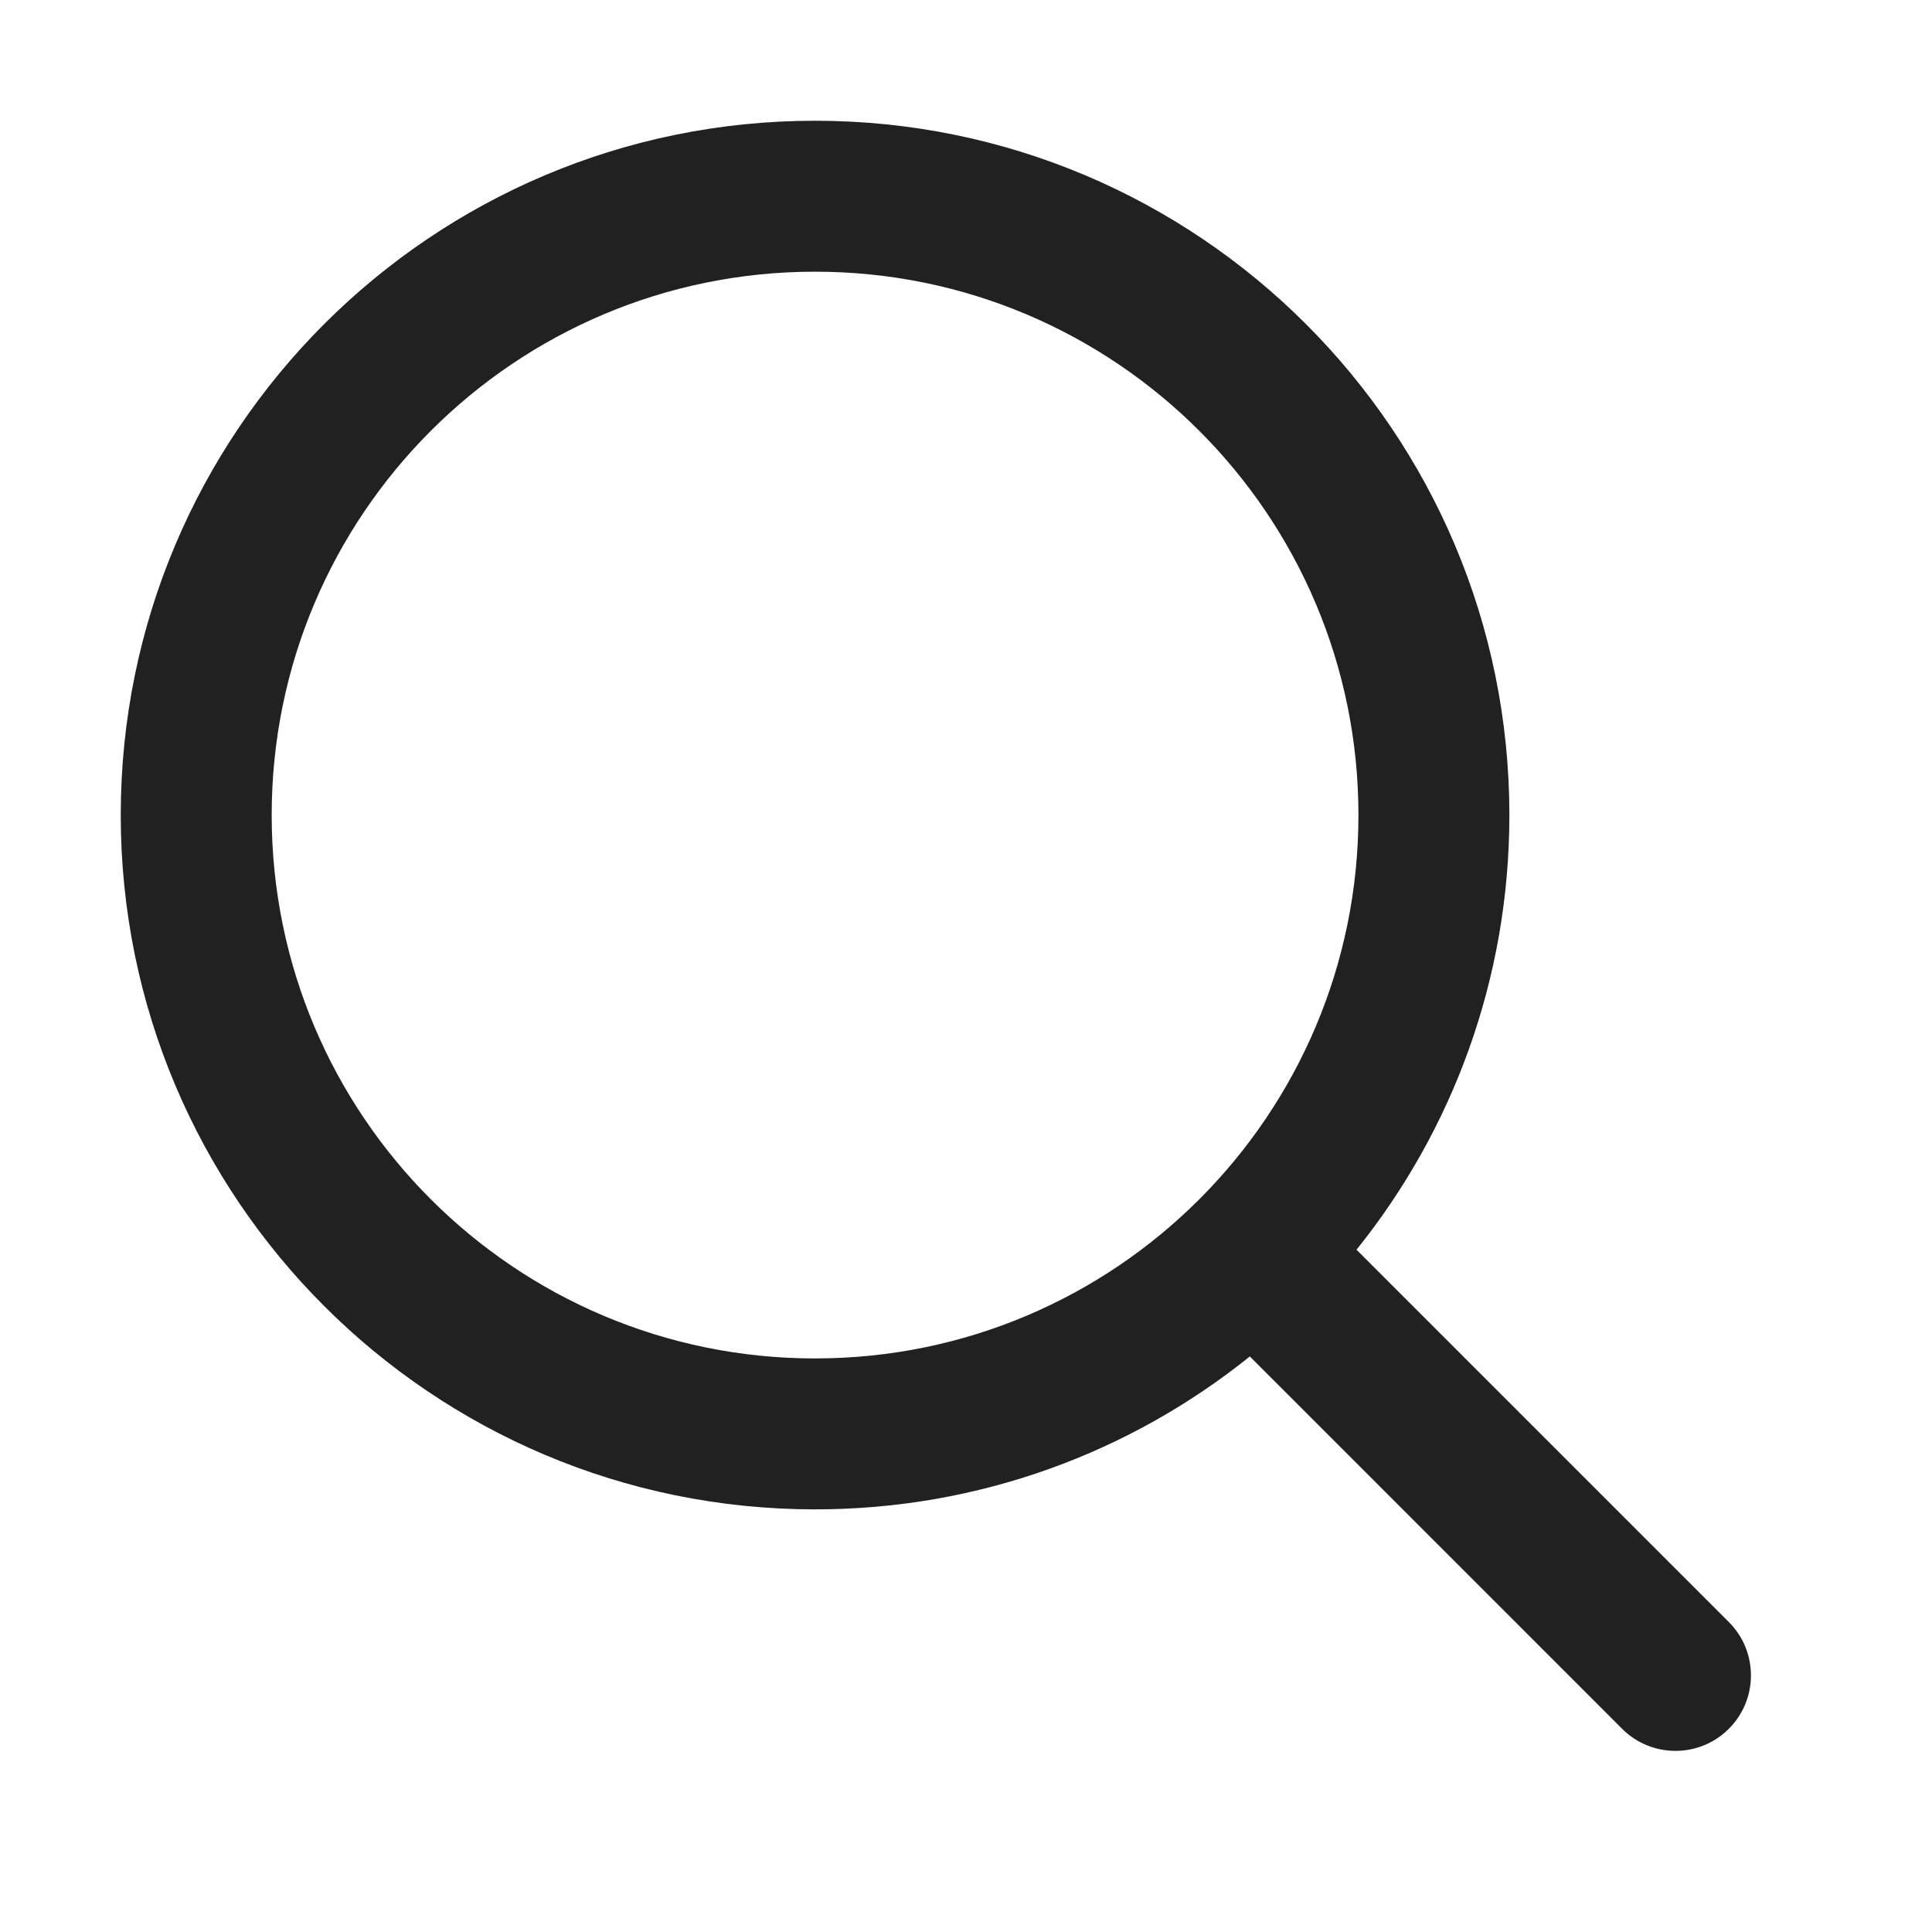
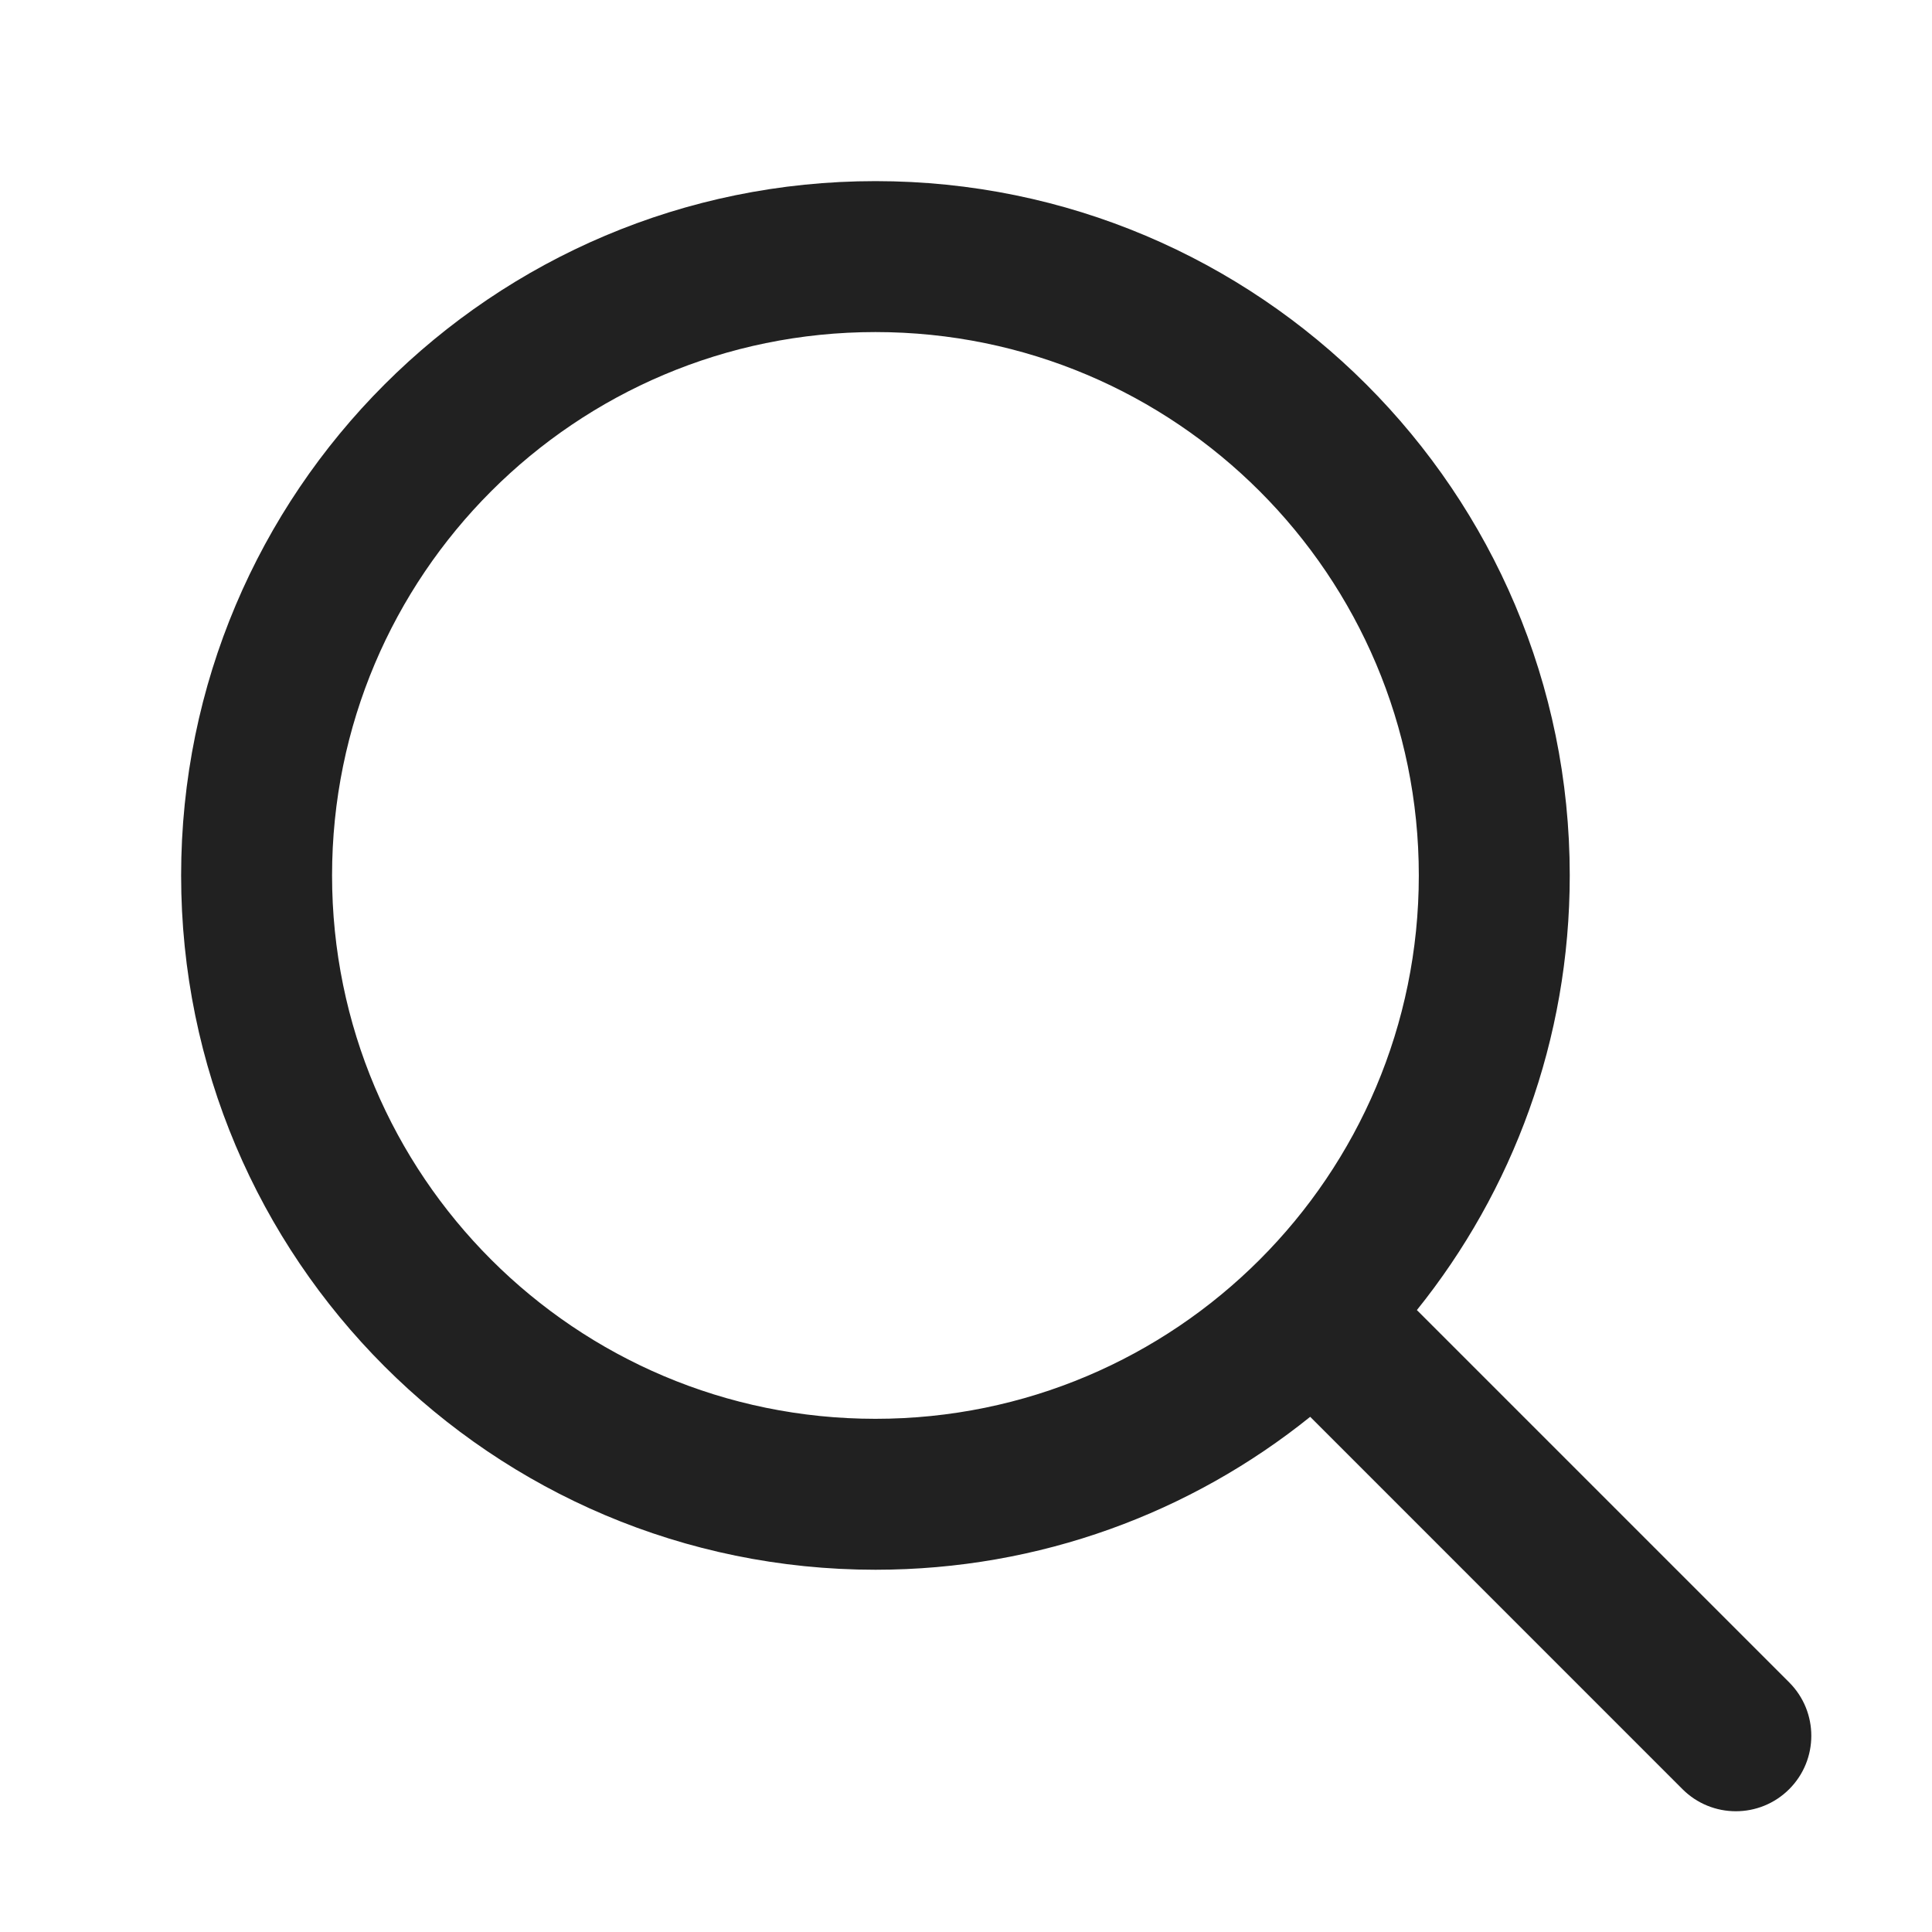
<svg xmlns="http://www.w3.org/2000/svg" width="32" height="32" viewBox="0 0 32 32" fill="none">
-   <path d="M20.701 22.467C18.73 24.052 16.226 25 13.5 25C7.149 25 2 19.851 2 13.5C2 7.149 7.149 2 13.5 2C19.851 2 25 7.149 25 13.5C25 16.225 24.052 18.729 22.468 20.699L28.635 26.866C29.123 27.354 29.123 28.146 28.635 28.634C28.147 29.122 27.355 29.122 26.867 28.634L20.701 22.467ZM22.5 13.5C22.5 8.529 18.471 4.5 13.5 4.5C8.529 4.5 4.5 8.529 4.5 13.5C4.5 18.471 8.529 22.5 13.5 22.5C18.471 22.5 22.5 18.471 22.5 13.5Z" fill="#212121" />
+   <path d="M21.701 23.467C19.73 25.052 17.226 26 14.5 26C8.149 26 3 20.851 3 14.5C3 8.149 8.149 3 14.5 3C20.851 3 26 8.149 26 14.5C26 17.225 25.052 19.729 23.468 21.699L29.635 27.866C30.123 28.354 30.123 29.146 29.635 29.634C29.147 30.122 28.355 30.122 27.867 29.634L21.701 23.467ZM23.5 14.5C23.5 9.529 19.471 5.5 14.5 5.5C9.529 5.5 5.5 9.529 5.5 14.5C5.5 19.471 9.529 23.5 14.5 23.5C19.471 23.5 23.5 19.471 23.5 14.5Z" fill="#212121" />
</svg>
